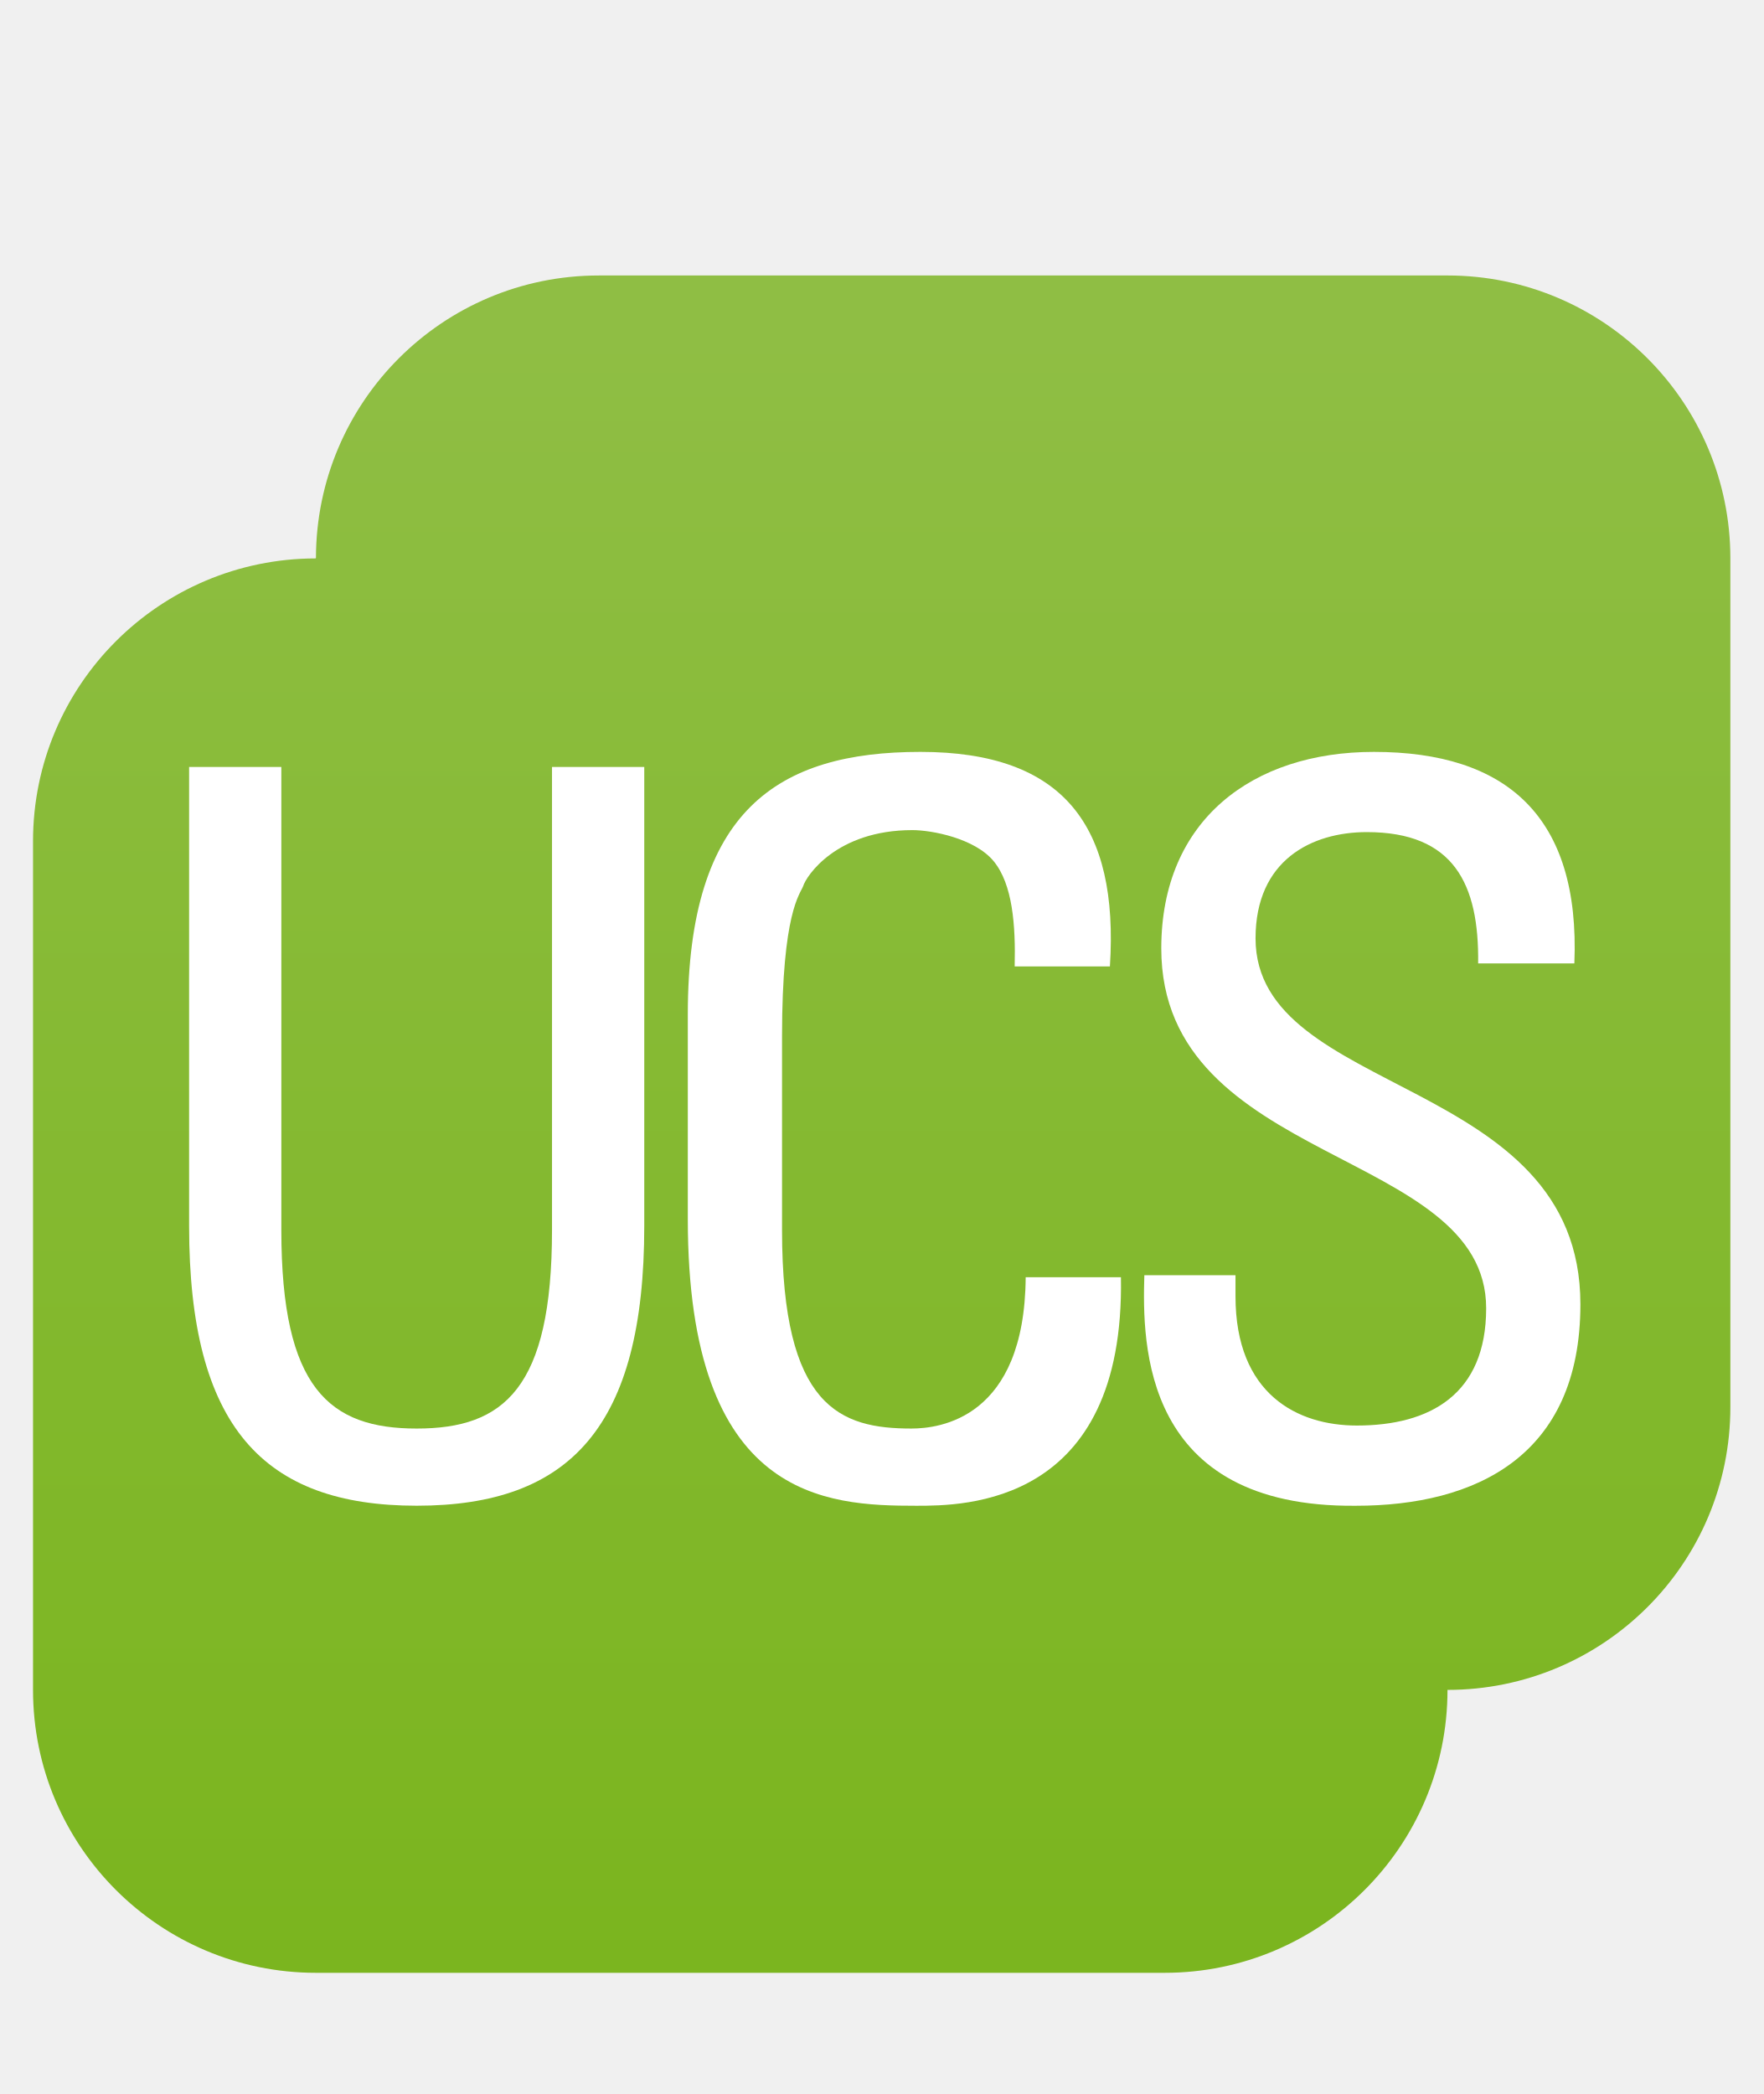
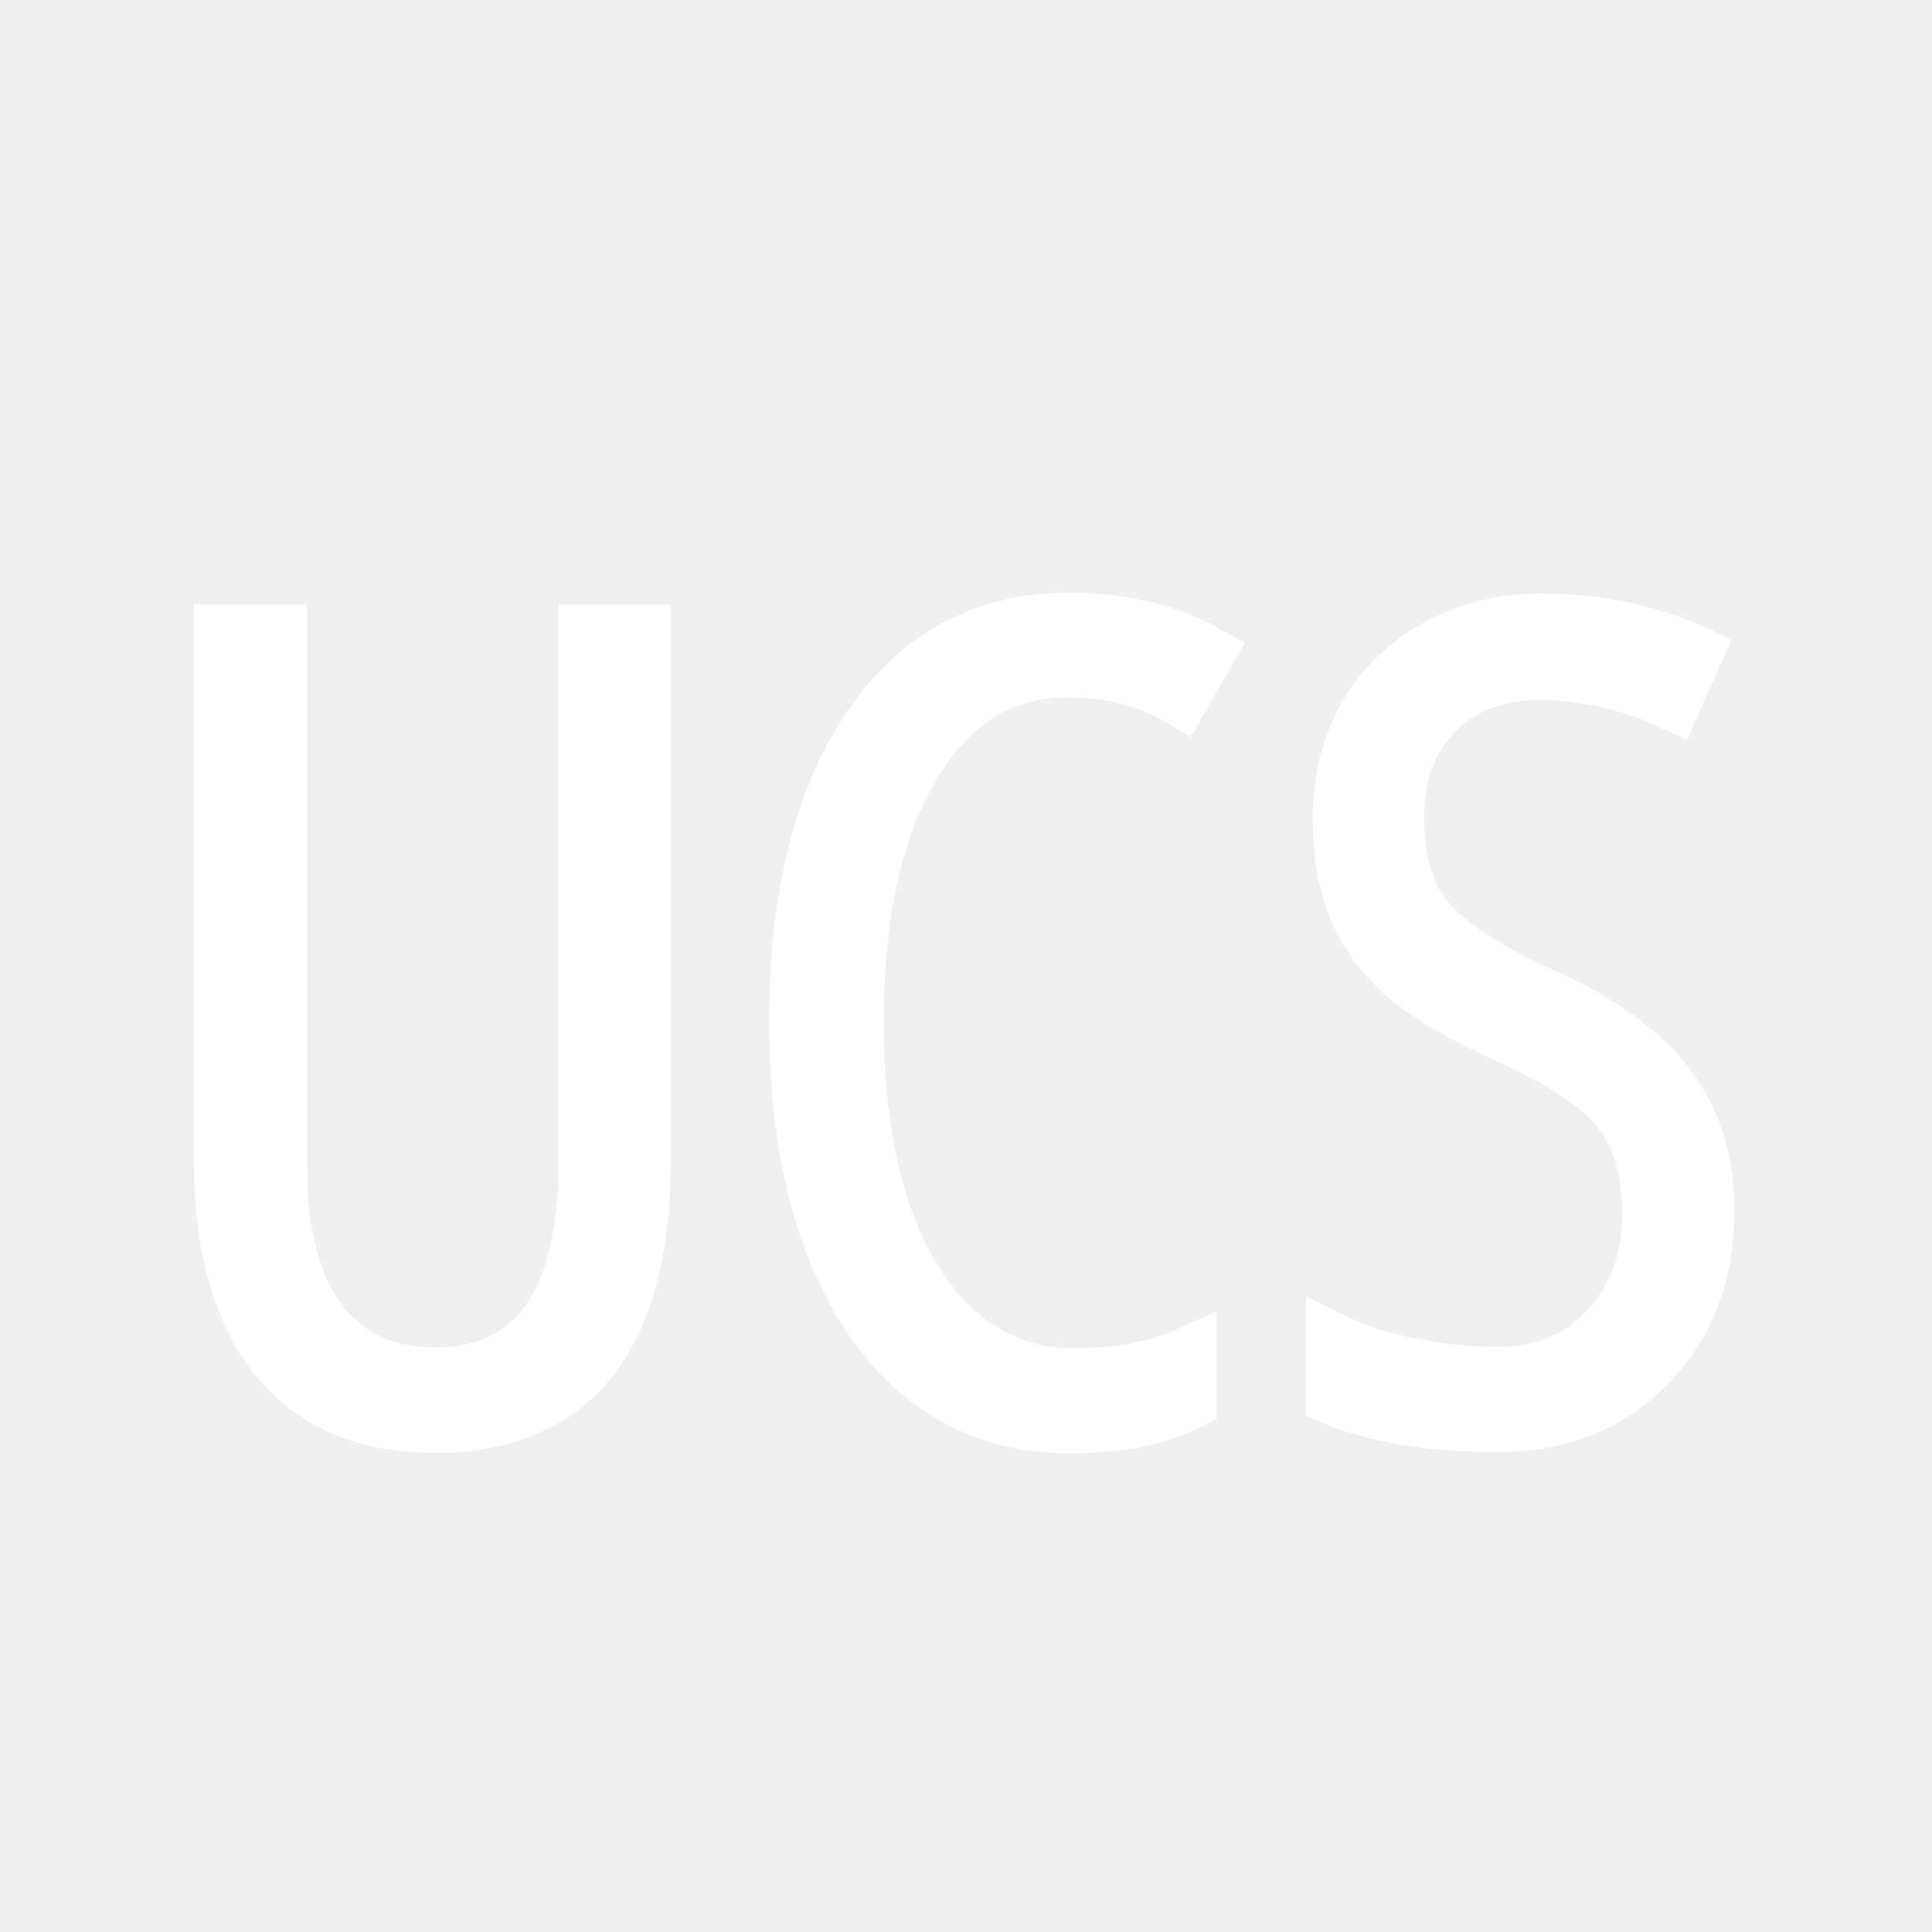
- <svg xmlns="http://www.w3.org/2000/svg" xmlns:xlink="http://www.w3.org/1999/xlink" version="1.1" width="80" height="95" id="svg5124">
-   <defs id="defs5126">
-     <linearGradient id="linearGradient3815">
-       <stop id="stop3817" style="stop-color:#7bb51f;stop-opacity:1" offset="0" />
-       <stop id="stop3819" style="stop-color:#8fbe44;stop-opacity:1" offset="1" />
-     </linearGradient>
-     <mask id="mask1758-3">
-       <g id="g1760-1">
-         <g clip-path="url(#clipPath1748-2)" id="g1762-1">
-           <g id="g1764-7">
-             <g id="g1766-7">
-               <path d="m -32467,32767 65234,0 0,-64205 -65234,0 0,64205 z" id="path1768-4" />
-             </g>
-           </g>
-         </g>
-       </g>
-     </mask>
-     <clipPath id="clipPath1748-2">
-       <path d="m -32467,32767 65234,0 0,-64205 -65234,0 0,64205 z" id="path1750-6" />
-     </clipPath>
-     <linearGradient id="linearGradient1752-7" gradientUnits="userSpaceOnUse" gradientTransform="matrix(0,126.32,126.32,0,542.51,537.84)">
-       <stop id="stop1754-7" style="stop-color:#ffffff;stop-opacity:1" offset="0" />
-       <stop id="stop1756-4" style="stop-color:#ffffff;stop-opacity:0.8" offset="1" />
-     </linearGradient>
-     <clipPath id="clipPath1774-9">
-       <path d="m 541.24,665.42 128.84,0 0,-128.85 -128.84,0 0,128.85 z" id="path1776-0" />
-     </clipPath>
-     <linearGradient id="linearGradient3082" gradientUnits="userSpaceOnUse" gradientTransform="matrix(126.32,-126.32,126.32,126.32,542.5,662.16)">
-       <stop id="stop1780-3" style="stop-color:#c9c3c2;stop-opacity:1" offset="0" />
-       <stop id="stop1782-5" style="stop-color:#e7e4e3;stop-opacity:1" offset="0.499" />
-       <stop id="stop1786-2" style="stop-color:#ffffff;stop-opacity:1" offset="0.817" />
-       <stop id="stop1788-6" style="stop-color:#d2cdcc;stop-opacity:1" offset="1" />
-     </linearGradient>
-     <filter id="filter3937" style="color-interpolation-filters:sRGB">
-       <feGaussianBlur stdDeviation="4.396" id="feGaussianBlur3939" />
-     </filter>
-     <filter id="filter3941" style="color-interpolation-filters:sRGB">
-       <feGaussianBlur stdDeviation="4.396" id="feGaussianBlur3943" />
-     </filter>
-     <filter id="filter3945" style="color-interpolation-filters:sRGB">
-       <feGaussianBlur stdDeviation="4.396" id="feGaussianBlur3947" />
-     </filter>
-     <linearGradient id="linearGradient3044" xlink:href="#linearGradient3082" gradientUnits="userSpaceOnUse" gradientTransform="matrix(204.5218,204.5218,204.5218,-204.5218,1071.128,-1048.758)" />
-     <linearGradient x1="76.581" y1="131.845" x2="76.581" y2="13.772" id="linearGradient3821" xlink:href="#linearGradient3815" gradientUnits="userSpaceOnUse" gradientTransform="matrix(1.619077,0,0,1.619077,7.880032,7.884075)" />
-   </defs>
-   <rect style="color:#000000;clip-rule:nonzero;display:inline;overflow:visible;visibility:visible;opacity:1;isolation:auto;mix-blend-mode:normal;color-interpolation:sRGB;color-interpolation-filters:linearRGB;solid-color:#000000;solid-opacity:1;fill:#ffffff;fill-opacity:1;fill-rule:nonzero;stroke:none;stroke-width:11.777;stroke-linecap:butt;stroke-linejoin:miter;stroke-miterlimit:4;stroke-dasharray:none;stroke-dashoffset:0;stroke-opacity:1;marker:none;color-rendering:auto;image-rendering:auto;shape-rendering:auto;text-rendering:auto;enable-background:accumulate" id="rect4166" width="69.1" height="42.134" x="5.618" y="30.207" />
-   <g id="g4173" transform="matrix(0.3787161,0,0,0.378695,-7.339513,3.663127)">
-     <path d="m 192.779,23.33 -101.665,0 c -18.71,0 -33.863,15.158 -33.886,33.858 l -0.034,0 0,0.037 C 38.487,57.251 23.336,72.401 23.336,91.109 l 0,101.667 c 0,18.721 15.177,33.894 33.892,33.894 l 101.665,0 c 18.718,0 33.886,-15.172 33.886,-33.894 18.715,0 33.886,-15.169 33.886,-33.891 l 0,-101.665 c -0.006,-18.715 -15.177,-33.891 -33.892,-33.891" id="path1796" style="fill:url(#linearGradient3821);fill-opacity:1;stroke:none;stroke-width:2.034;stroke-miterlimit:10" />
-     <path d="m 42.033,82.206 11.049,0 0,55.483 c 0,18.976 5.762,23.779 16.217,23.779 10.445,0 16.207,-4.804 16.207,-23.779 l 0,-55.483 11.052,0 0,55.003 c 0,24.019 -8.885,33.504 -27.259,33.504 -18.375,0 -27.265,-9.485 -27.265,-33.504 l 0,-55.003 z" id="path1800" style="fill:#ffffff;fill-opacity:1" />
-     <path d="m 140.931,106.104 c 0.12,-4.924 -0.244,-9.85 -2.521,-12.611 -2.285,-2.762 -7.449,-3.719 -9.729,-3.719 -9.132,0 -12.732,5.523 -13.093,6.721 -0.358,0.958 -2.526,3.122 -2.526,18.015 l 0,23.179 c 0,21.262 6.972,23.778 15.498,23.778 3.361,0 13.569,-1.198 13.689,-18.129 l 11.41,0 c 0.478,27.38 -18.851,27.38 -24.5,27.38 -10.807,0 -27.385,-0.719 -27.385,-34.349 l 0,-24.501 c 0,-24.497 10.807,-31.465 27.869,-31.465 17.172,0 23.775,8.89 22.695,25.701 l -11.406,0 z" id="path1804" style="fill:#ffffff;fill-opacity:1" />
-     <path d="m 167.383,143.098 0,2.518 c 0,11.766 7.448,15.491 14.53,15.491 8.764,0 15.498,-3.725 15.498,-14.049 0,-19.215 -38.918,-17.05 -38.918,-43.113 0,-15.373 10.934,-23.541 25.462,-23.541 15.859,0 24.744,7.689 24.022,25.34 l -11.526,0 c 0.12,-9.489 -2.887,-15.731 -13.338,-15.731 -6.603,0 -13.328,3.358 -13.328,12.729 0,19.094 38.915,16.338 38.915,43.837 0,18.255 -12.614,24.139 -26.907,24.139 -25.577,0.24 -25.577,-19.333 -25.33,-27.62 l 10.922,0 z" id="path1808" style="fill:#ffffff;fill-opacity:1" />
+ <svg xmlns="http://www.w3.org/2000/svg" enable-background="new 0 0 426.5 426.5" version="1.1" viewBox="0 0 426.5 426.5" xml:space="preserve">
+   <style type="text/css">
+ 	.st0{fill:#858580;}
+ 	.st1{fill:#FFFFFF;}
+ </style>
+   <g transform="translate(-1.8072 9.036)" fill="#fff">
+     <path class="st1" d="m125.1 248c0 13.9-2.5 24.4-7.3 31.2-4.5 6.2-11 9.2-19.9 9.2-9.1 0-15.8-3.1-20.6-9.4-5.1-6.7-7.7-17-7.7-30.6v-124h-25v122.7c0 20.1 4.5 36 13.4 47.2 9.2 11.6 22.6 17.4 39.8 17.4 23.8 0 52.1-11.2 52.1-64.6v-122.7h-24.8v123.6z" />
+     <path class="st1" d="m237.6 144.9c8.1 0 15.5 1.9 21.8 5.6l5.3 3.1 11.9-20.7-5.3-3c-9.5-5.4-20.8-8.1-33.4-8.1-20.7 0-37.2 8.8-49.1 26.3-11.4 16.7-17.2 39.7-17.2 68.4 0 19.1 2.6 35.9 7.8 49.9 5.3 14.4 13 25.7 22.9 33.5 10.1 7.9 22 11.9 35.4 11.9 11.9 0 21.8-2 29.5-6l3.2-1.7v-23.7l-8.6 3.9c-6.3 2.9-14 4.3-23 4.3-8.2 0-15.2-2.6-21.4-8-6.4-5.5-11.5-13.8-15-24.4-3.7-11.1-5.5-24.3-5.5-39.4 0-23.1 4-41.3 11.8-54 7.3-12.1 16.7-17.9 28.9-17.9z" />
+     <path class="st1" d="m374.5 226.5c-6.5-8.4-16.8-15.7-30.4-21.7-14.3-6.6-20.3-11.8-22.8-14.9-3.4-4.2-5.1-10.6-5.1-18.8 0-7.9 2.3-14 7-18.7s10.8-6.9 18.6-6.9c9 0 18.1 2.1 26.8 6.2l5.6 2.6 9.8-22-5.2-2.6c-3.9-1.9-9-3.7-15.5-5.3s-13.7-2.4-21.5-2.4c-9.1 0-17.7 2.1-25.3 6.2-7.8 4.2-14 10.1-18.4 17.7-4.3 7.5-6.5 16.2-6.5 25.7 0 8.6 1.3 16.1 4 22.4 2.7 6.4 6.9 12.1 12.4 16.9 5.3 4.6 13 9.2 23.5 14 14.3 6.4 20.5 11.7 23.1 15 3.5 4.5 5.3 10.8 5.3 18.9 0 8.8-2.5 15.8-7.7 21.4-5.1 5.5-11.5 8.1-19.5 8.1-6.1 0-12.3-0.6-18.6-1.9-6.1-1.2-11.2-2.9-15.2-4.9l-8.8-4.4v26.3l3.6 1.6c9.9 4.3 23 6.5 39 6.5 15 0 27.5-5 37.3-15 9.8-9.9 14.7-22.9 14.7-38.7 0-12-3.4-22.6-10.2-31.3z" />
  </g>
</svg>
